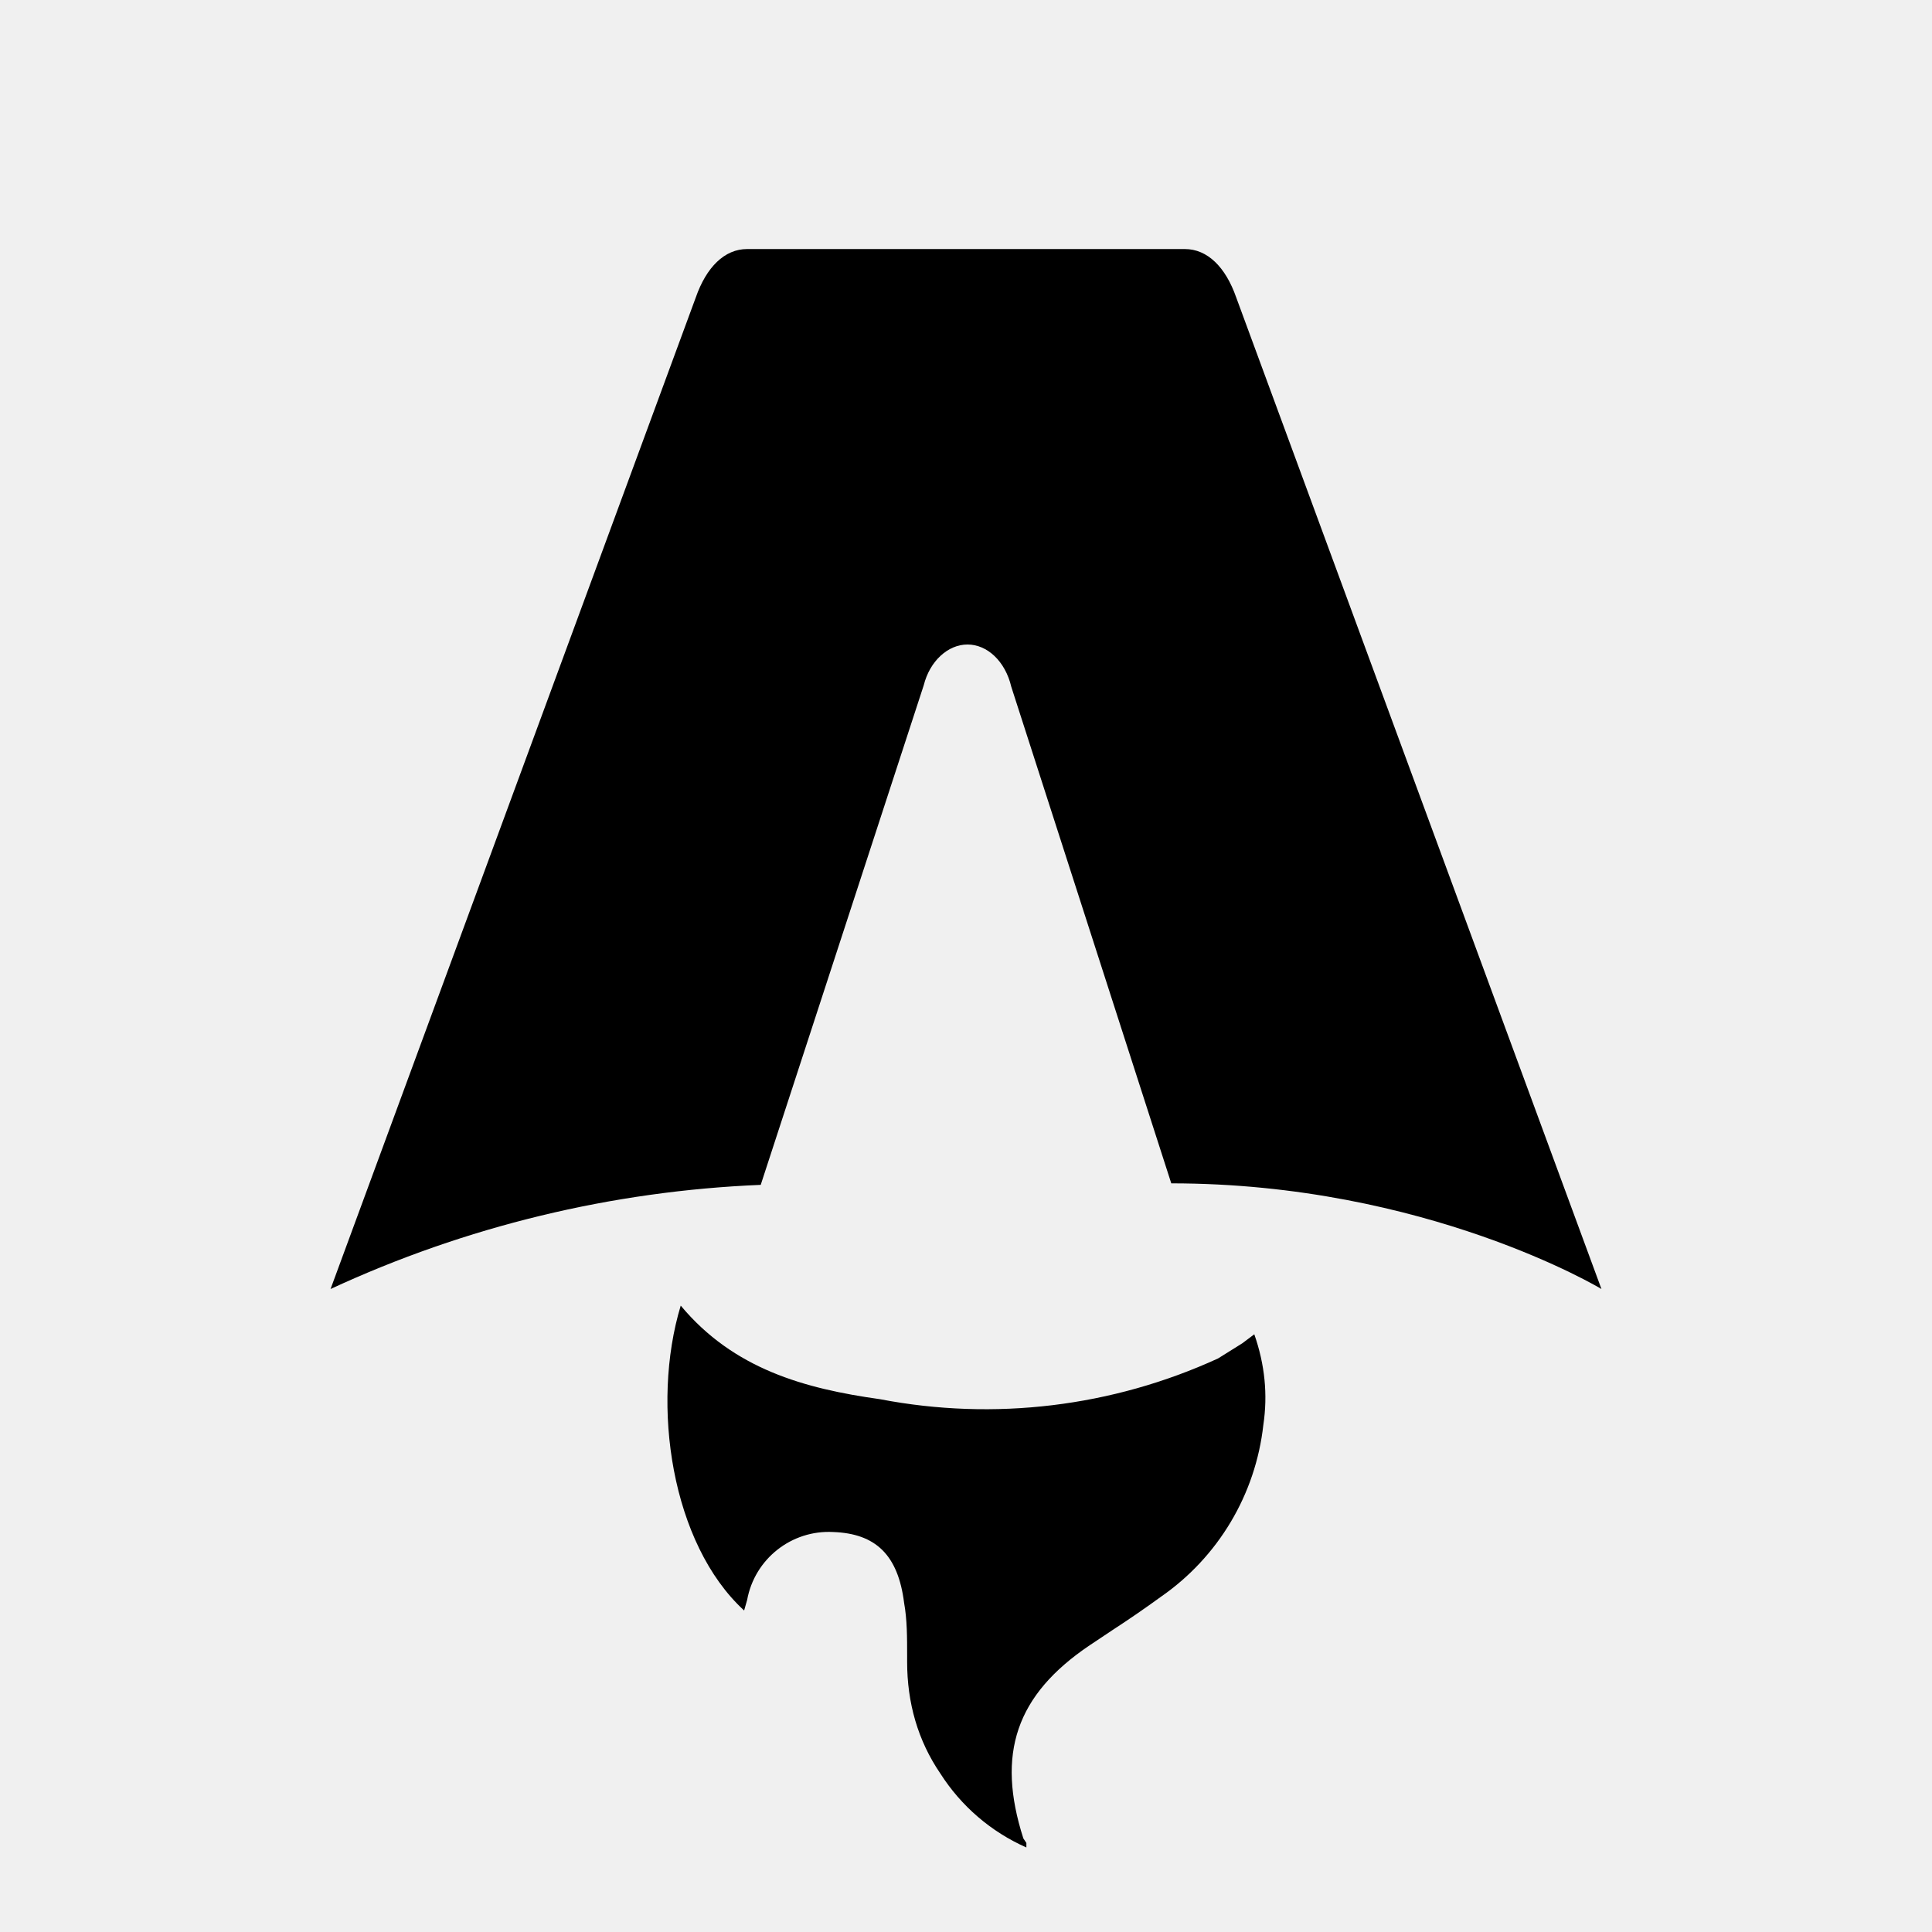
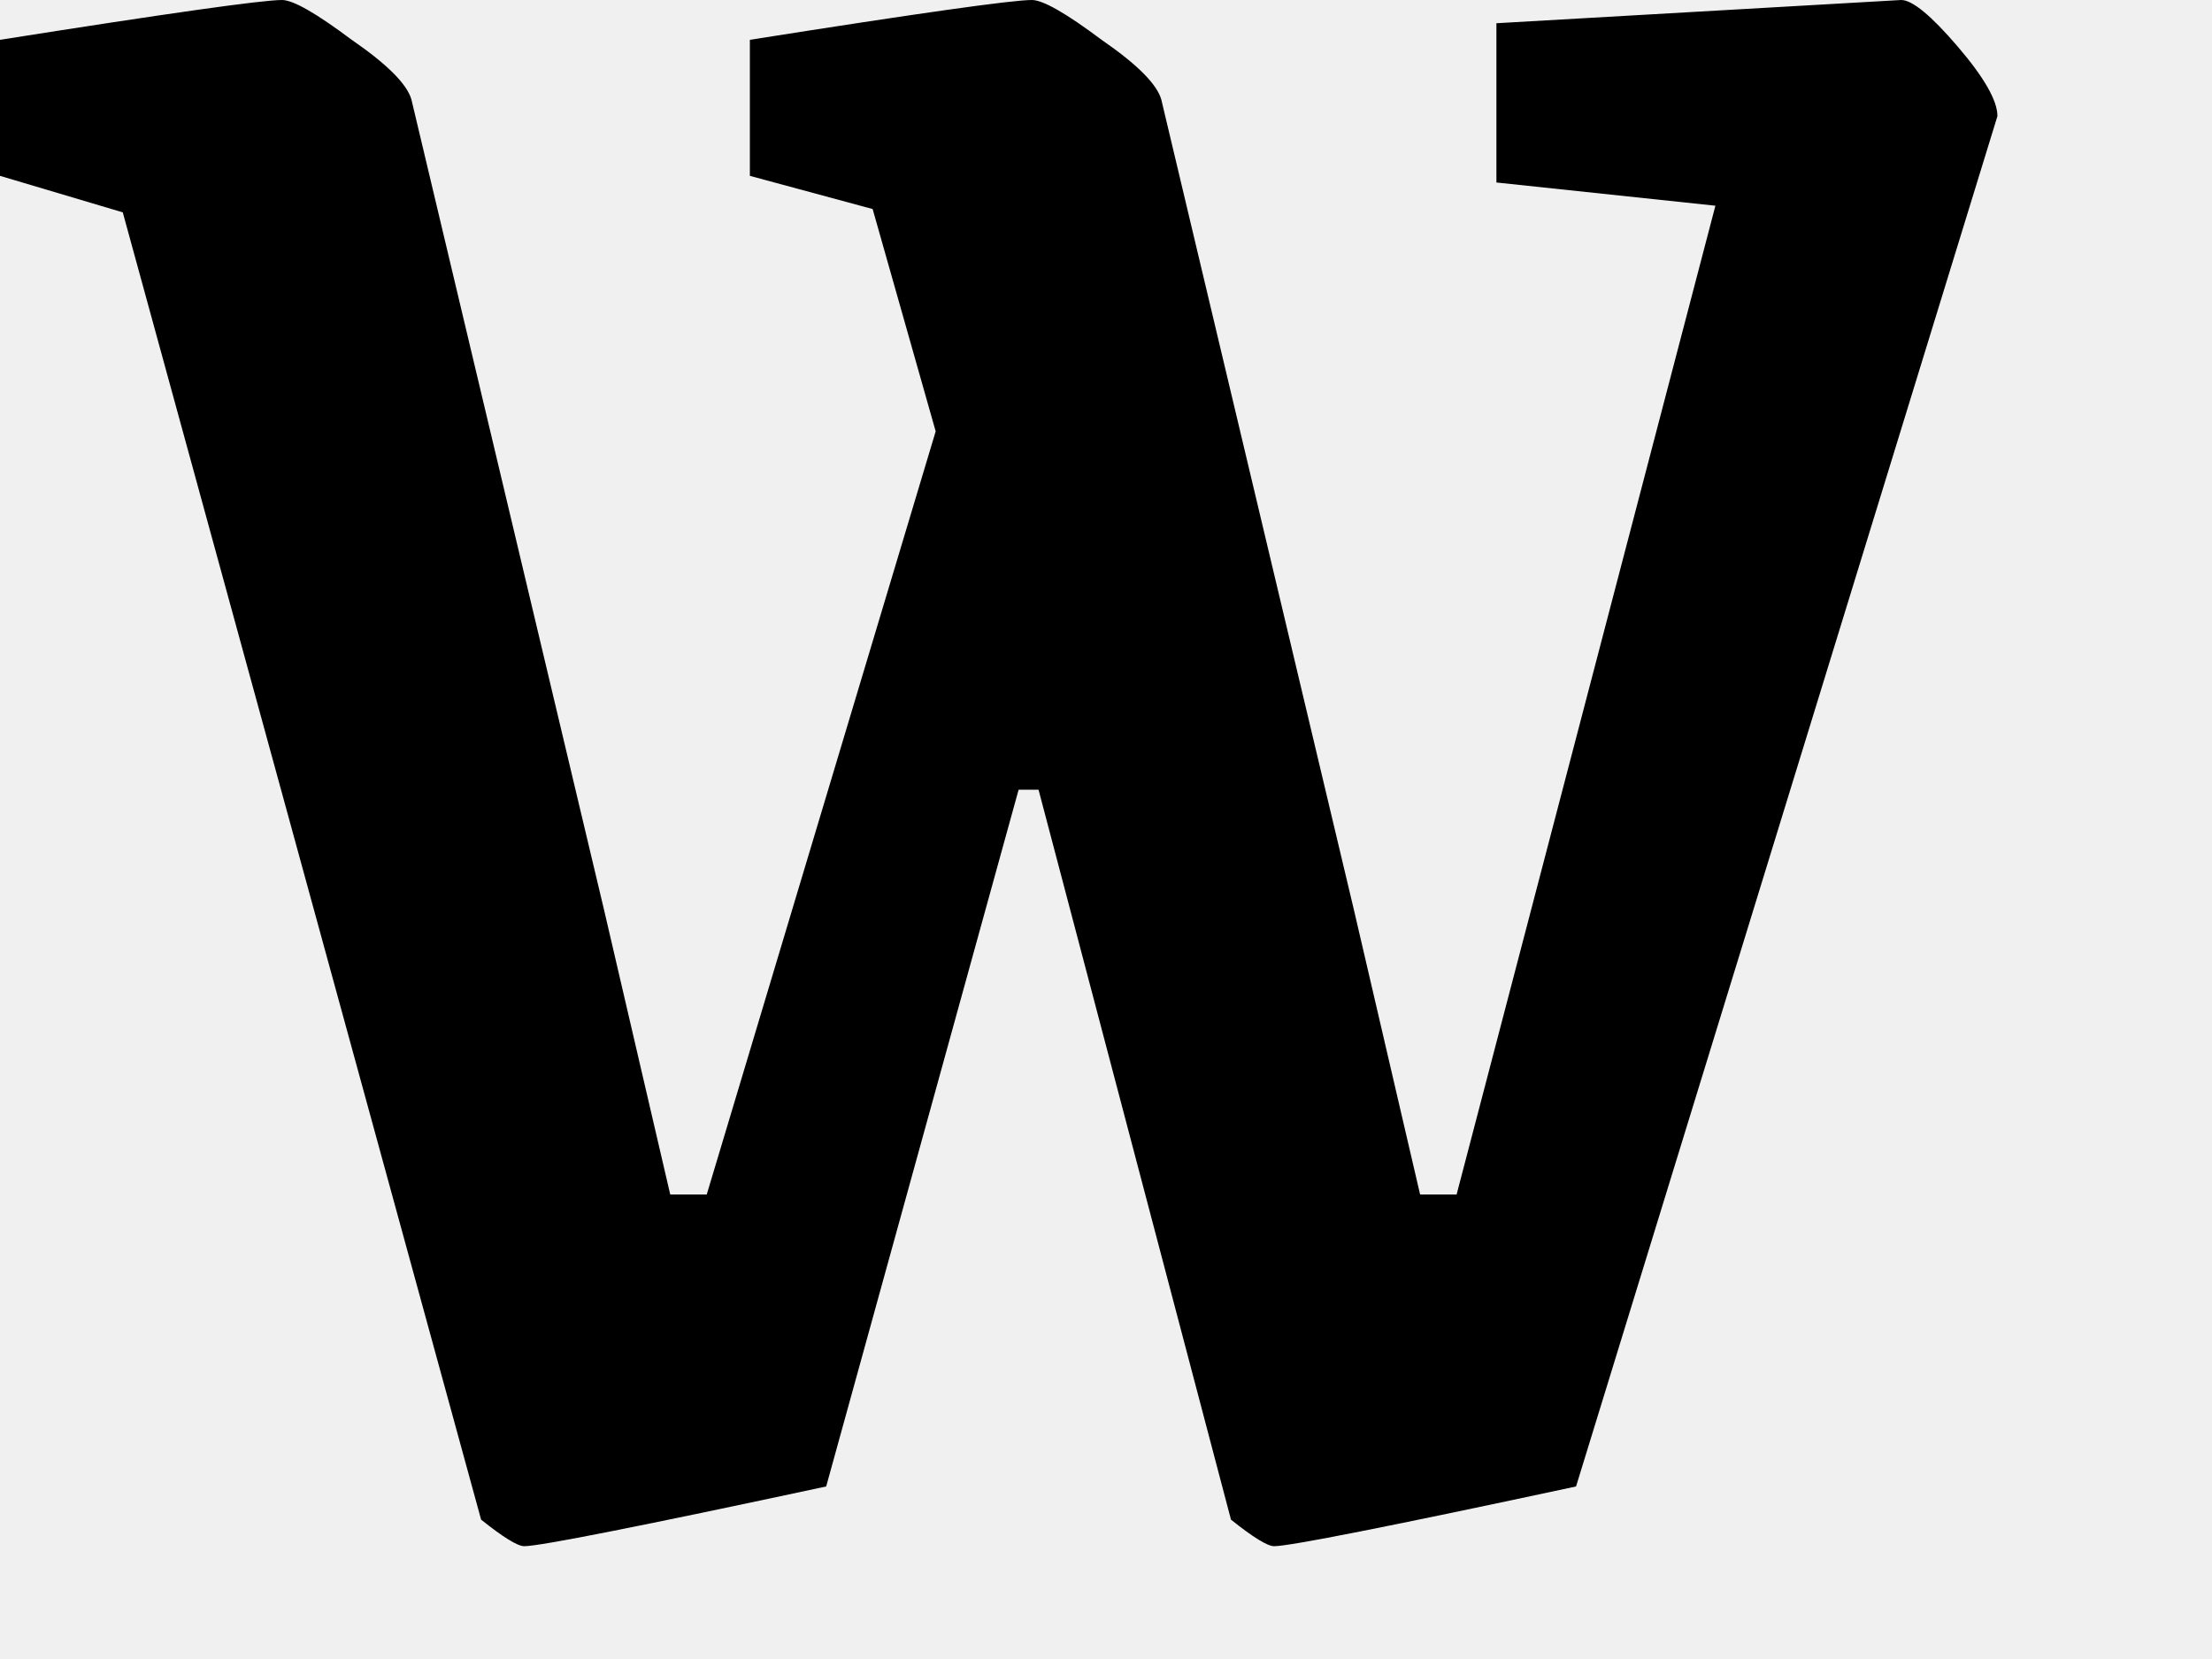
- <svg xmlns="http://www.w3.org/2000/svg" fill="none" viewBox="0 0 128 128">
-   <path d="M50.4 78.5a75.1 75.1 0 0 0-28.5 6.9l24.2-65.7c.7-2 1.9-3.2 3.4-3.2h29c1.5 0 2.7 1.2 3.4 3.2l24.2 65.7s-11.6-7-28.5-7L67 45.5c-.4-1.7-1.6-2.8-2.9-2.8-1.3 0-2.5 1.1-2.9 2.7L50.4 78.5Zm-1.1 28.2Zm-4.2-20.2c-2 6.6-.6 15.8 4.2 20.2a17.5 17.5 0 0 1 .2-.7 5.5 5.5 0 0 1 5.7-4.5c2.8.1 4.3 1.5 4.7 4.7.2 1.1.2 2.3.2 3.5v.4c0 2.7.7 5.2 2.2 7.4a13 13 0 0 0 5.7 4.9v-.3l-.2-.3c-1.8-5.6-.5-9.5 4.4-12.8l1.5-1a73 73 0 0 0 3.2-2.2 16 16 0 0 0 6.8-11.4c.3-2 .1-4-.6-6l-.8.6-1.6 1a37 37 0 0 1-22.4 2.7c-5-.7-9.7-2-13.2-6.2Z" />
+ <svg xmlns="http://www.w3.org/2000/svg" viewBox="0 0 8 6" fill="none">
+   <path d="M1.896 5.592C1.872 5.592 1.82 5.56 1.74 5.496L0.444 0.768L0 0.636V0.144C0.608 0.048 0.948 0 1.02 0C1.06 0 1.144 0.048 1.272 0.144C1.4 0.232 1.472 0.304 1.488 0.36L2.184 3.288L2.424 4.32H2.556L3.384 1.56L3.156 0.756L2.712 0.636V0.144C3.32 0.048 3.66 0 3.732 0C3.772 0 3.856 0.048 3.984 0.144C4.112 0.232 4.184 0.304 4.2 0.36L4.896 3.288L5.136 4.32H5.268L6.204 0.744L5.412 0.66V0.084L6.876 0C6.916 0 6.984 0.056 7.08 0.168C7.176 0.28 7.224 0.364 7.224 0.42L5.7 5.376C5.028 5.52 4.664 5.592 4.608 5.592C4.584 5.592 4.532 5.56 4.452 5.496L3.756 2.856H3.684L2.988 5.376C2.316 5.52 1.952 5.592 1.896 5.592Z" fill="white" />
  <style>
        path { fill: #000; }
        @media (prefers-color-scheme: dark) {
            path { fill: #FFF; }
        }
    </style>
</svg>
